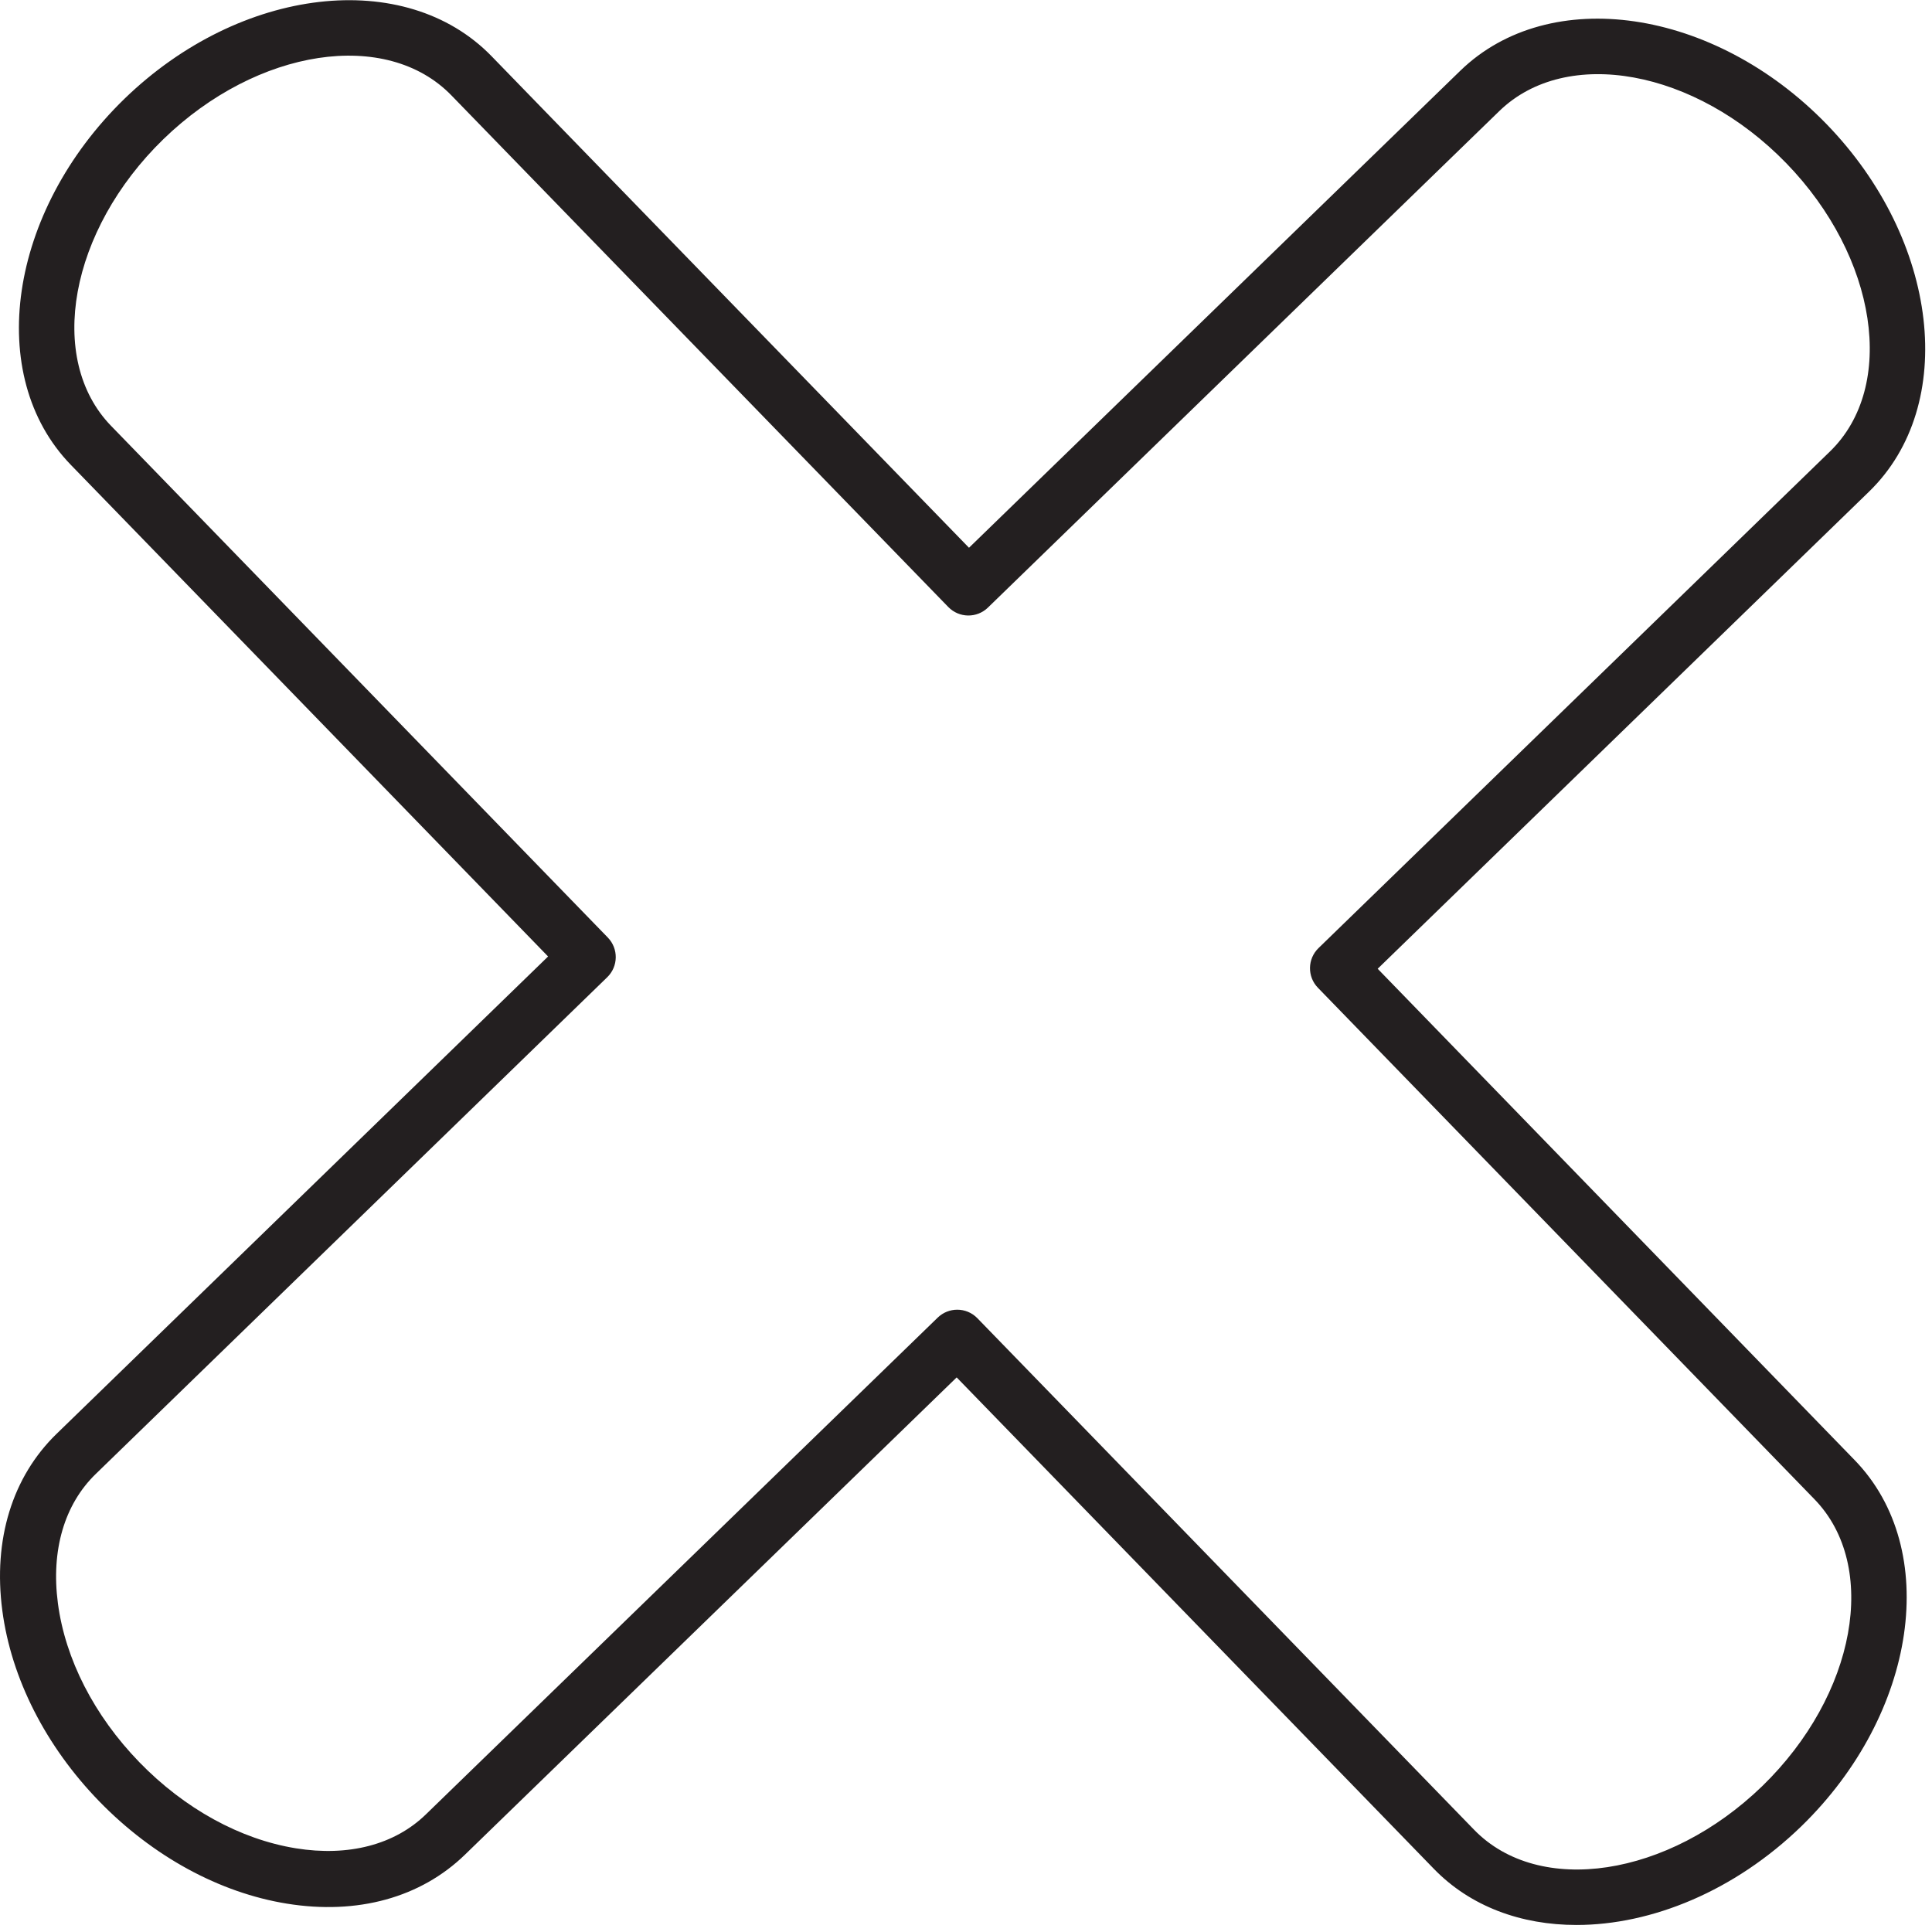
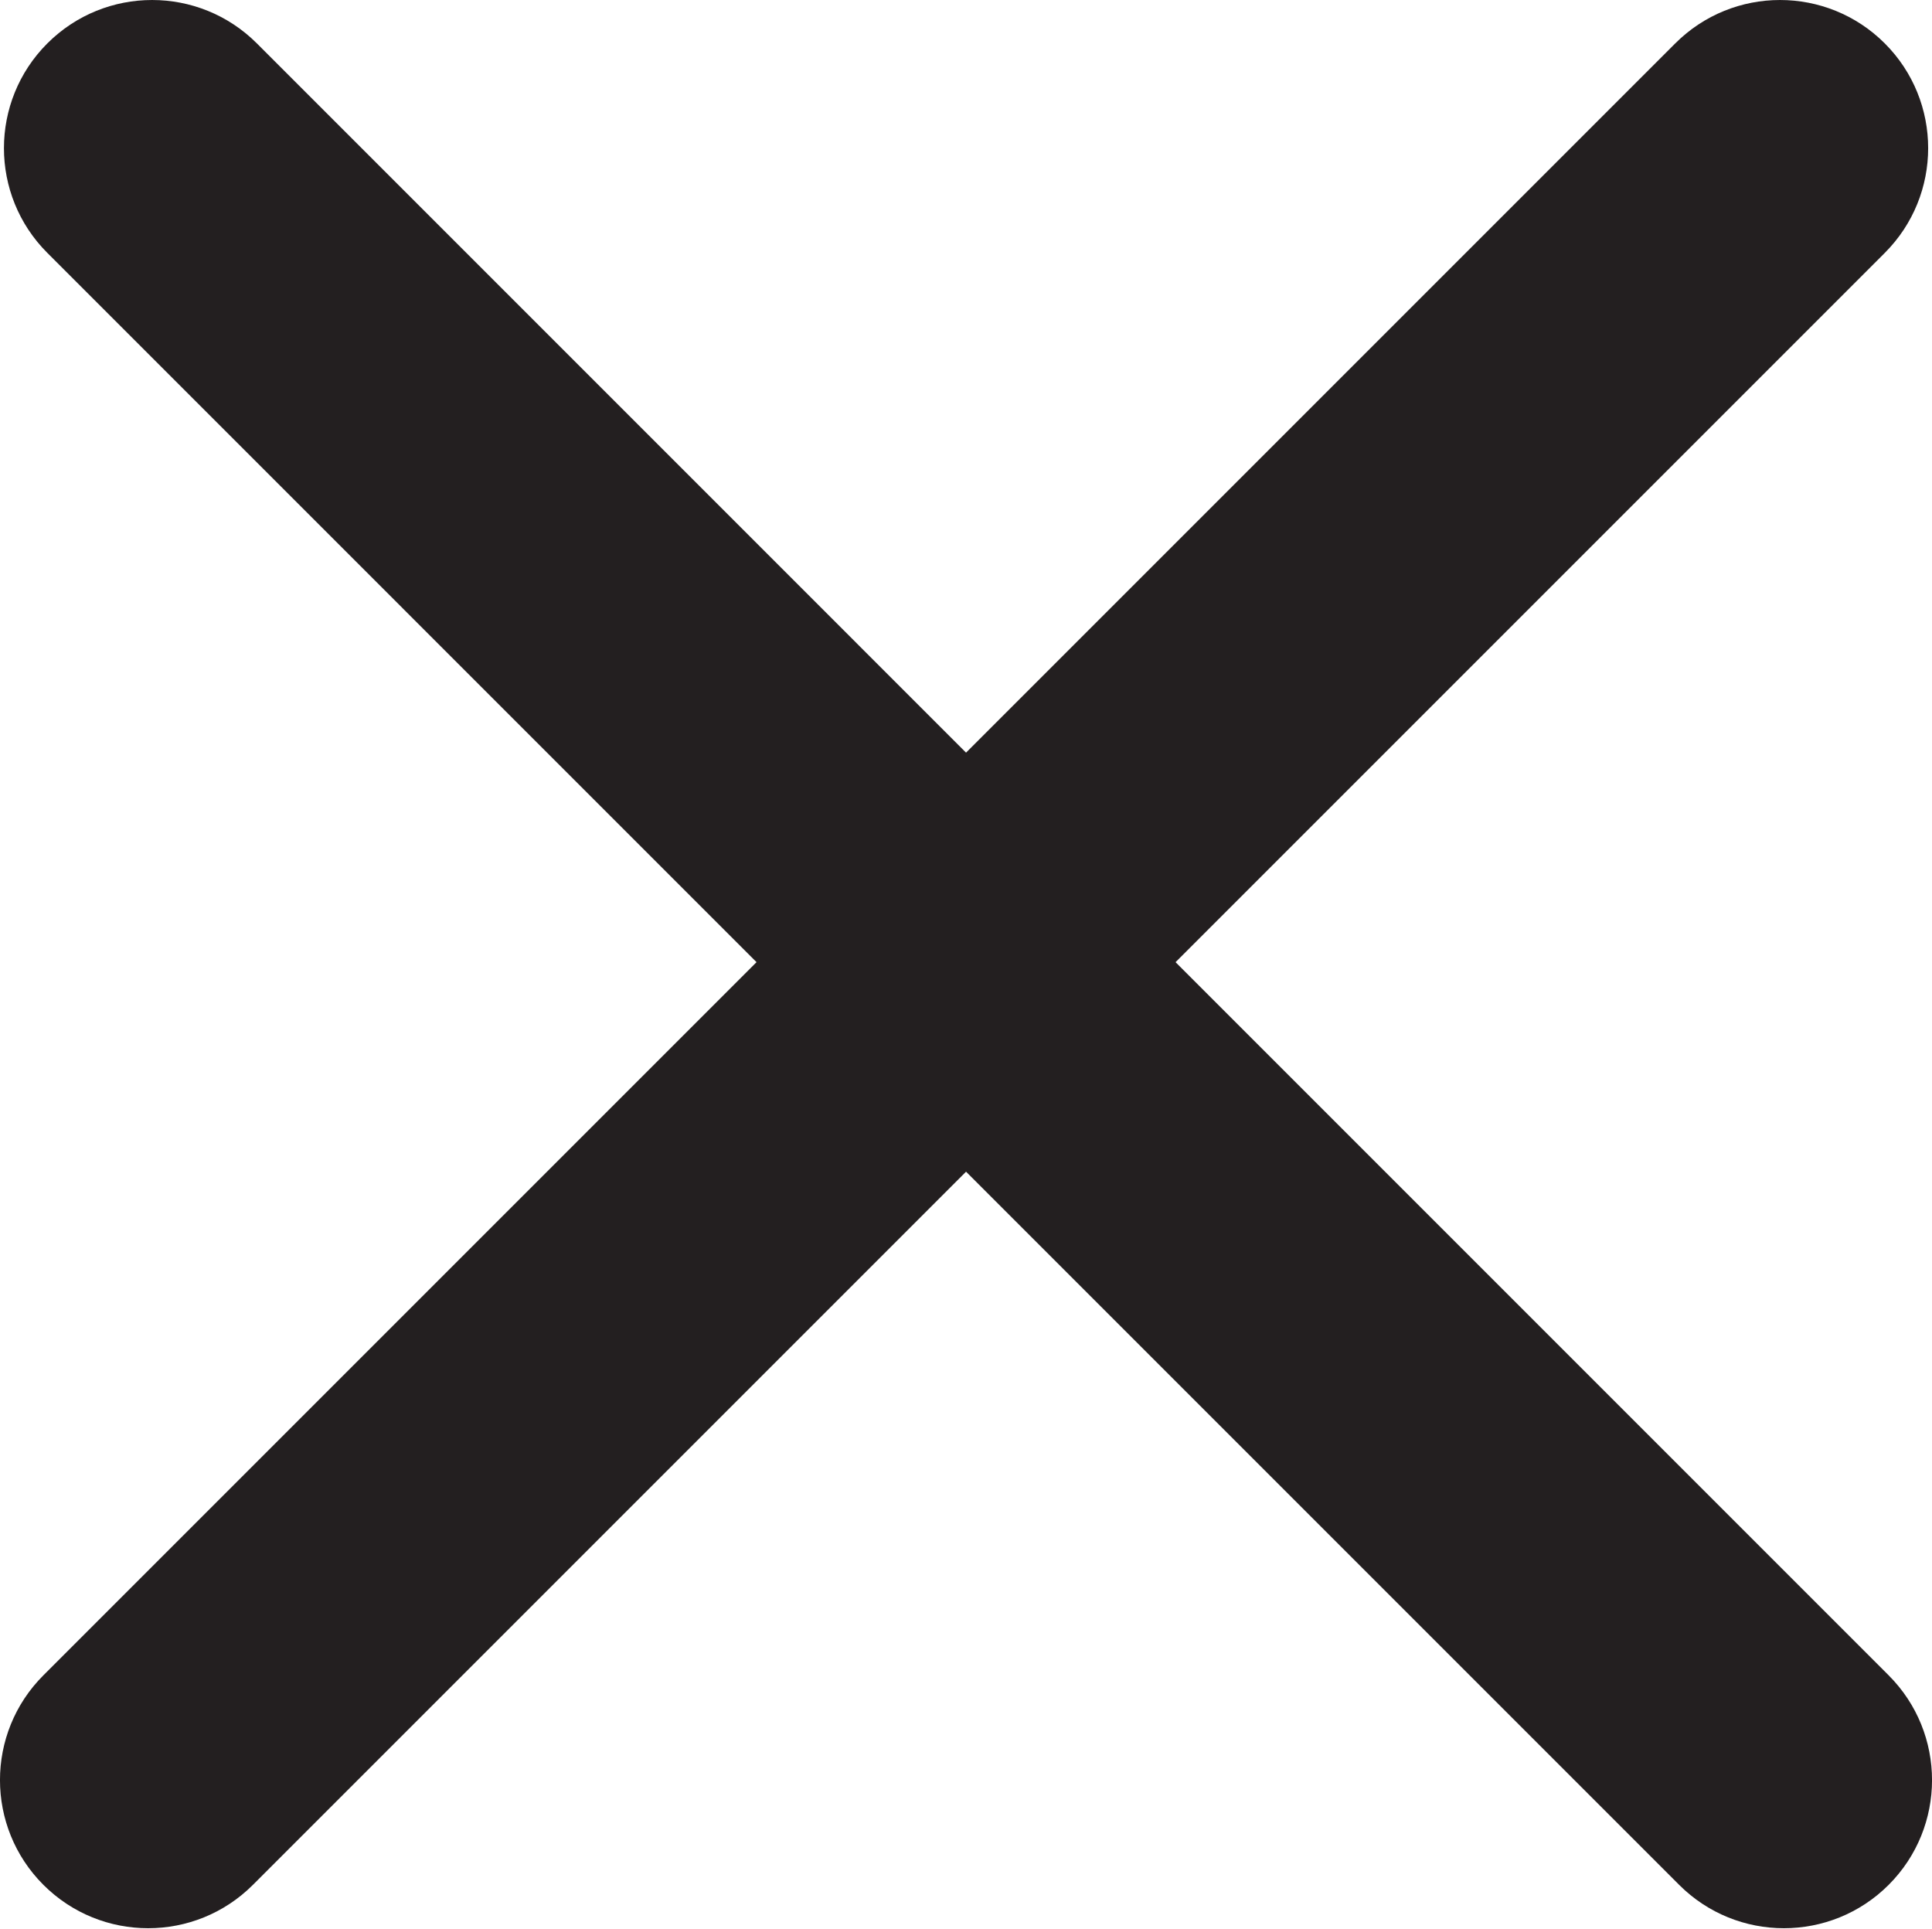
- <svg xmlns="http://www.w3.org/2000/svg" version="1.1" id="Layer_1" x="0px" y="0px" viewBox="0 0 100.353 100.353" style="enable-background:new 0 0 100.353 100.353;" xml:space="preserve">
-   <path style="fill:#231F20;" d="M81.889,99.988c-2.868,0-5.507-0.953-7.413-2.918L49.692,71.546L24.158,96.33  c-2.301,2.237-5.586,3.144-9.256,2.55c-3.506-0.567-6.968-2.456-9.749-5.316c-2.782-2.866-4.569-6.385-5.033-9.91  c-0.486-3.687,0.519-6.948,2.826-9.184l25.523-24.788L3.68,24.147c-4.492-4.63-3.244-13.159,2.781-19.012  c6.03-5.848,14.588-6.838,19.077-2.211l24.794,25.528L75.857,3.669c4.637-4.494,13.167-3.248,19.016,2.775  c5.85,6.029,6.842,14.594,2.211,19.092L71.56,50.32l24.778,25.524l0,0c4.493,4.631,3.251,13.162-2.77,19.016  C90.094,98.231,85.781,99.988,81.889,99.988z M49.722,68.029c0.38,0,0.76,0.148,1.045,0.442L76.566,95.04  c3.378,3.48,10.094,2.463,14.974-2.268c4.869-4.734,6.084-11.417,2.709-14.896L68.456,51.307c-0.56-0.577-0.547-1.499,0.03-2.06  l26.569-25.798c3.478-3.38,2.46-10.097-2.272-14.973C88.051,3.604,81.37,2.387,77.885,5.762L51.316,31.559  c-0.576,0.561-1.499,0.547-2.06-0.03L23.448,4.955C20.077,1.479,13.367,2.498,8.489,7.227C3.617,11.96,2.396,18.642,5.769,22.12  l25.803,26.579c0.56,0.577,0.547,1.499-0.03,2.06L4.973,76.562c-1.63,1.58-2.328,3.963-1.966,6.713  c0.382,2.908,1.886,5.841,4.233,8.26c2.347,2.414,5.233,4.001,8.125,4.47c2.737,0.443,5.136-0.184,6.76-1.764l26.58-25.799  C48.991,68.166,49.356,68.029,49.722,68.029z" />
+ <svg xmlns="http://www.w3.org/2000/svg" version="1.1" id="Layer_1" x="0px" y="0px" viewBox="0 0 60.963 60.842" style="enable-background:new 0 0 60.963 60.842;" xml:space="preserve">
+   <path style="fill:#231F20;" d="M59.595,52.861L37.094,30.359L59.473,7.98c1.825-1.826,1.825-4.786,0-6.611  c-1.826-1.825-4.785-1.825-6.611,0L30.483,23.748L8.105,1.369c-1.826-1.825-4.785-1.825-6.611,0c-1.826,1.826-1.826,4.786,0,6.611  l22.378,22.379L1.369,52.861c-1.826,1.826-1.826,4.785,0,6.611c0.913,0.913,2.109,1.369,3.306,1.369s2.393-0.456,3.306-1.369  l22.502-22.502l22.501,22.502c0.913,0.913,2.109,1.369,3.306,1.369s2.393-0.456,3.306-1.369  C61.42,57.647,61.42,54.687,59.595,52.861z" />
</svg>
